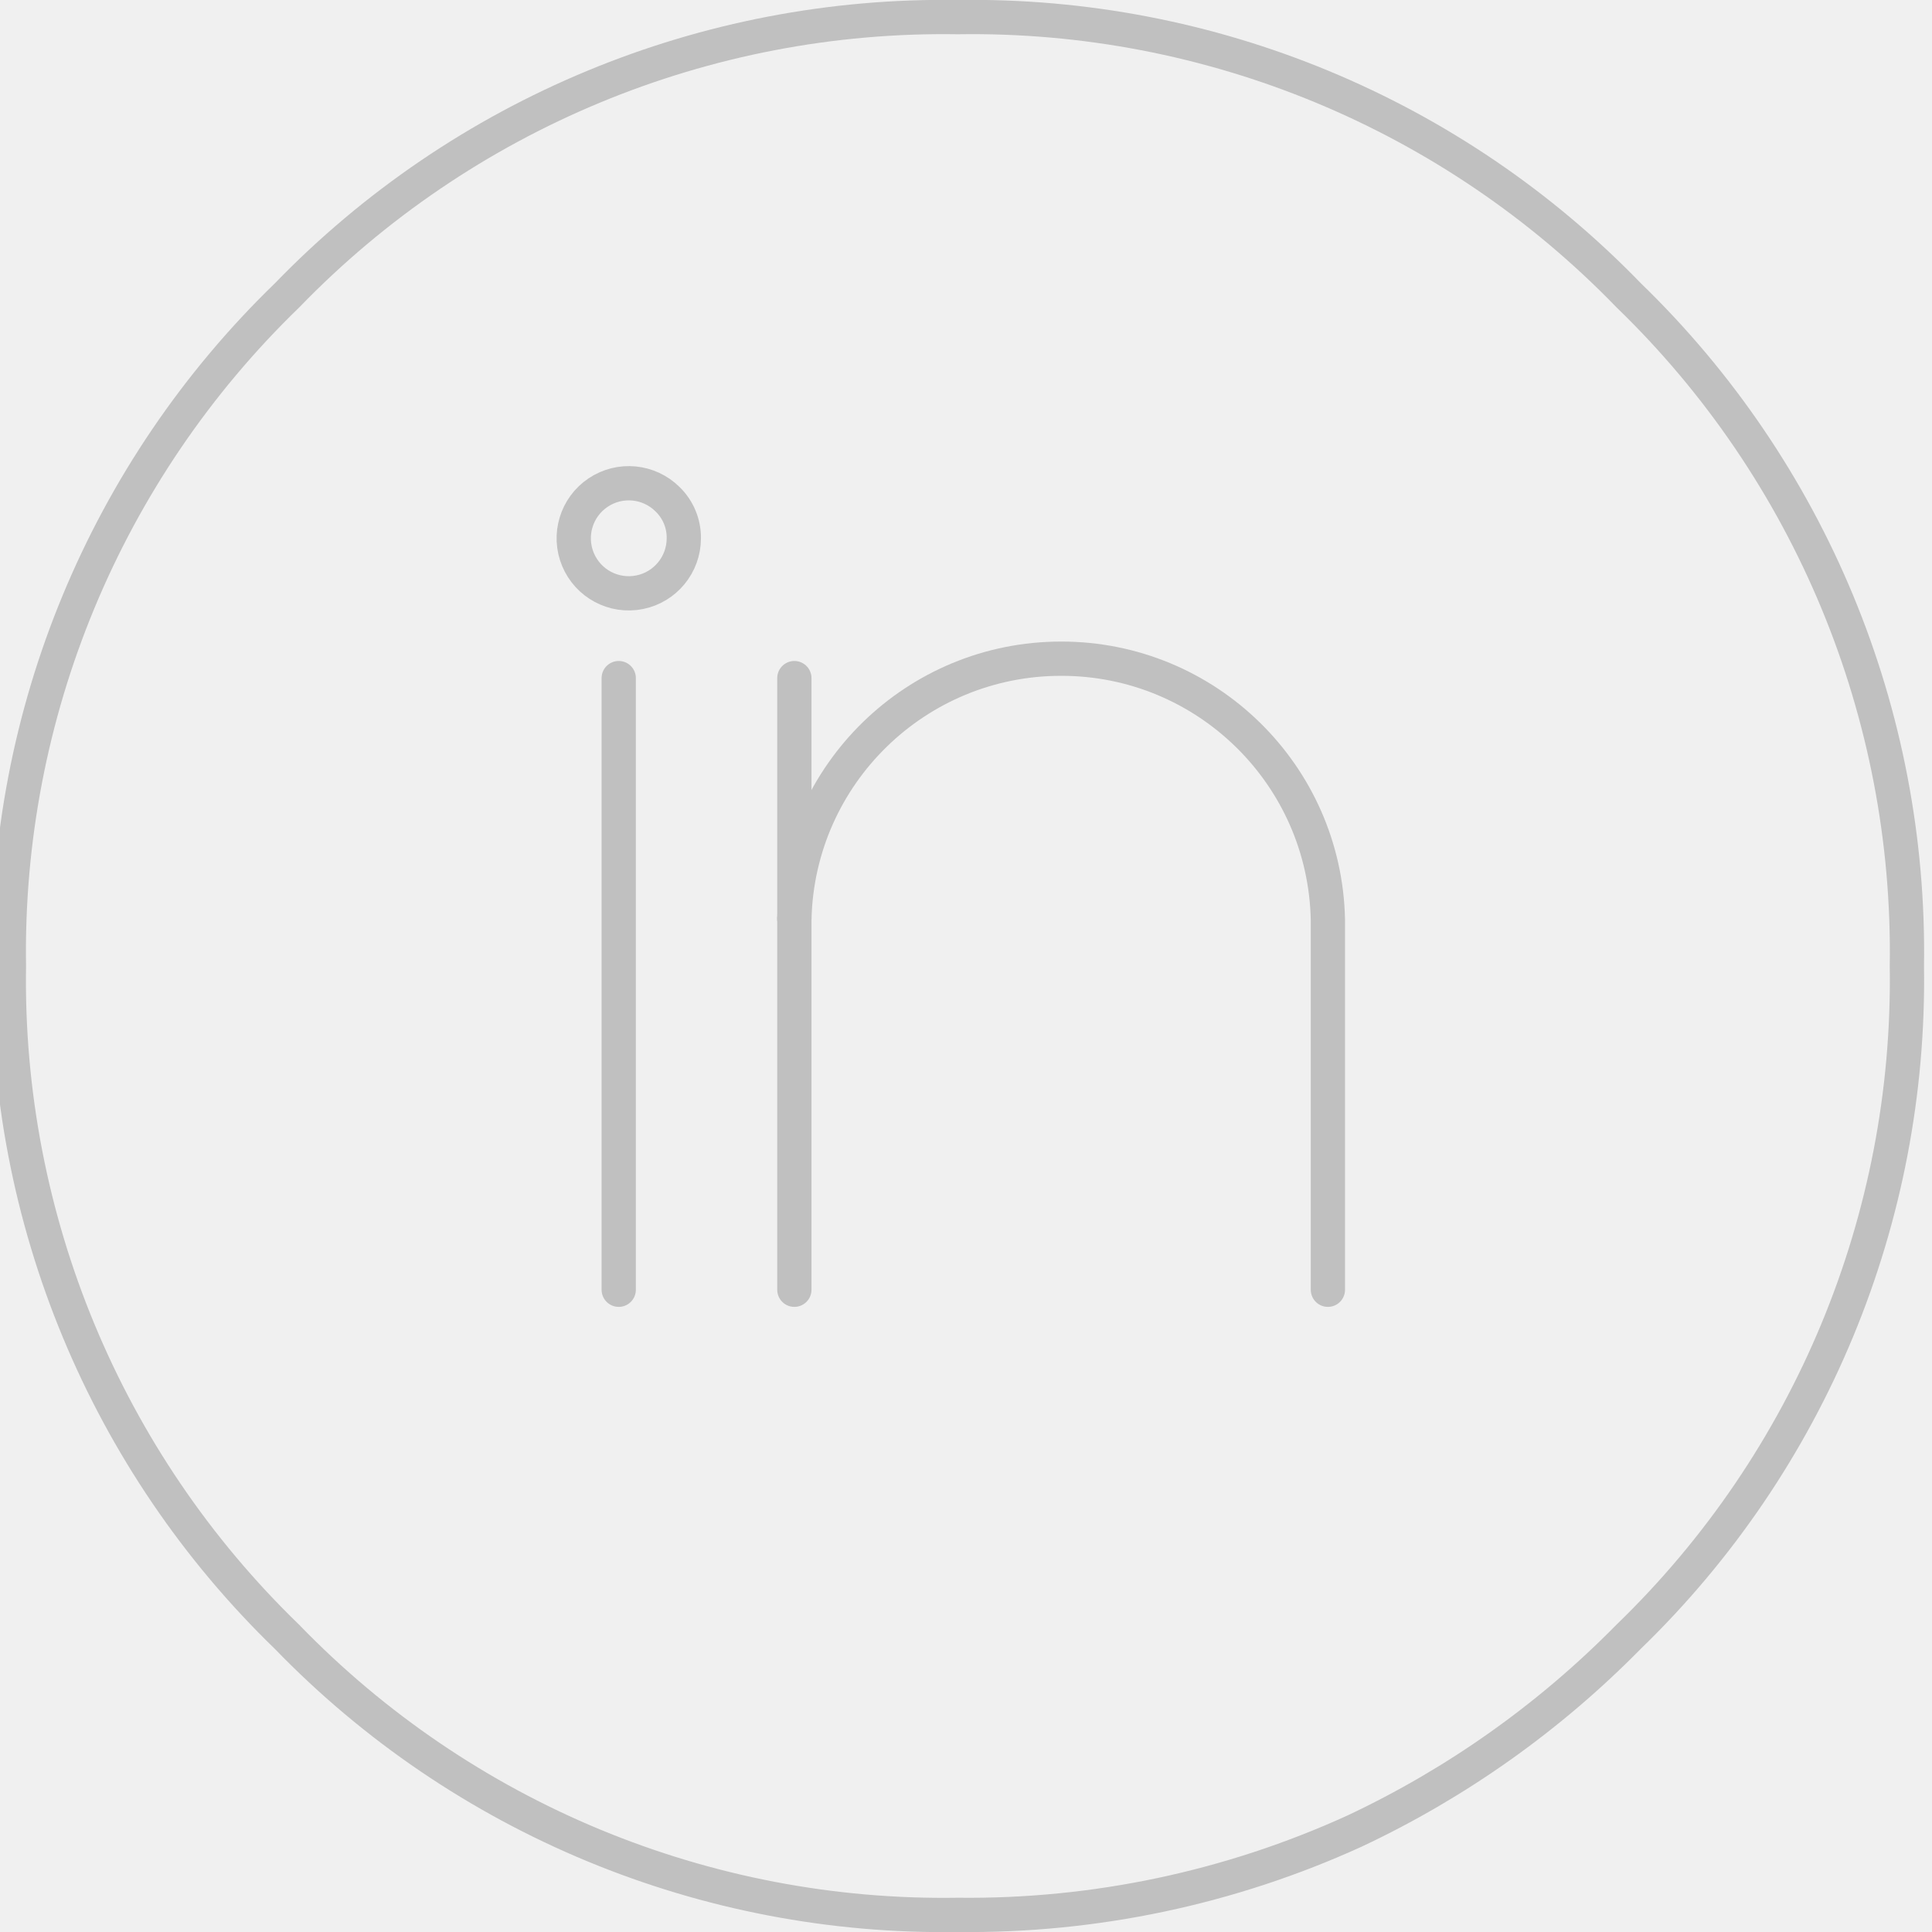
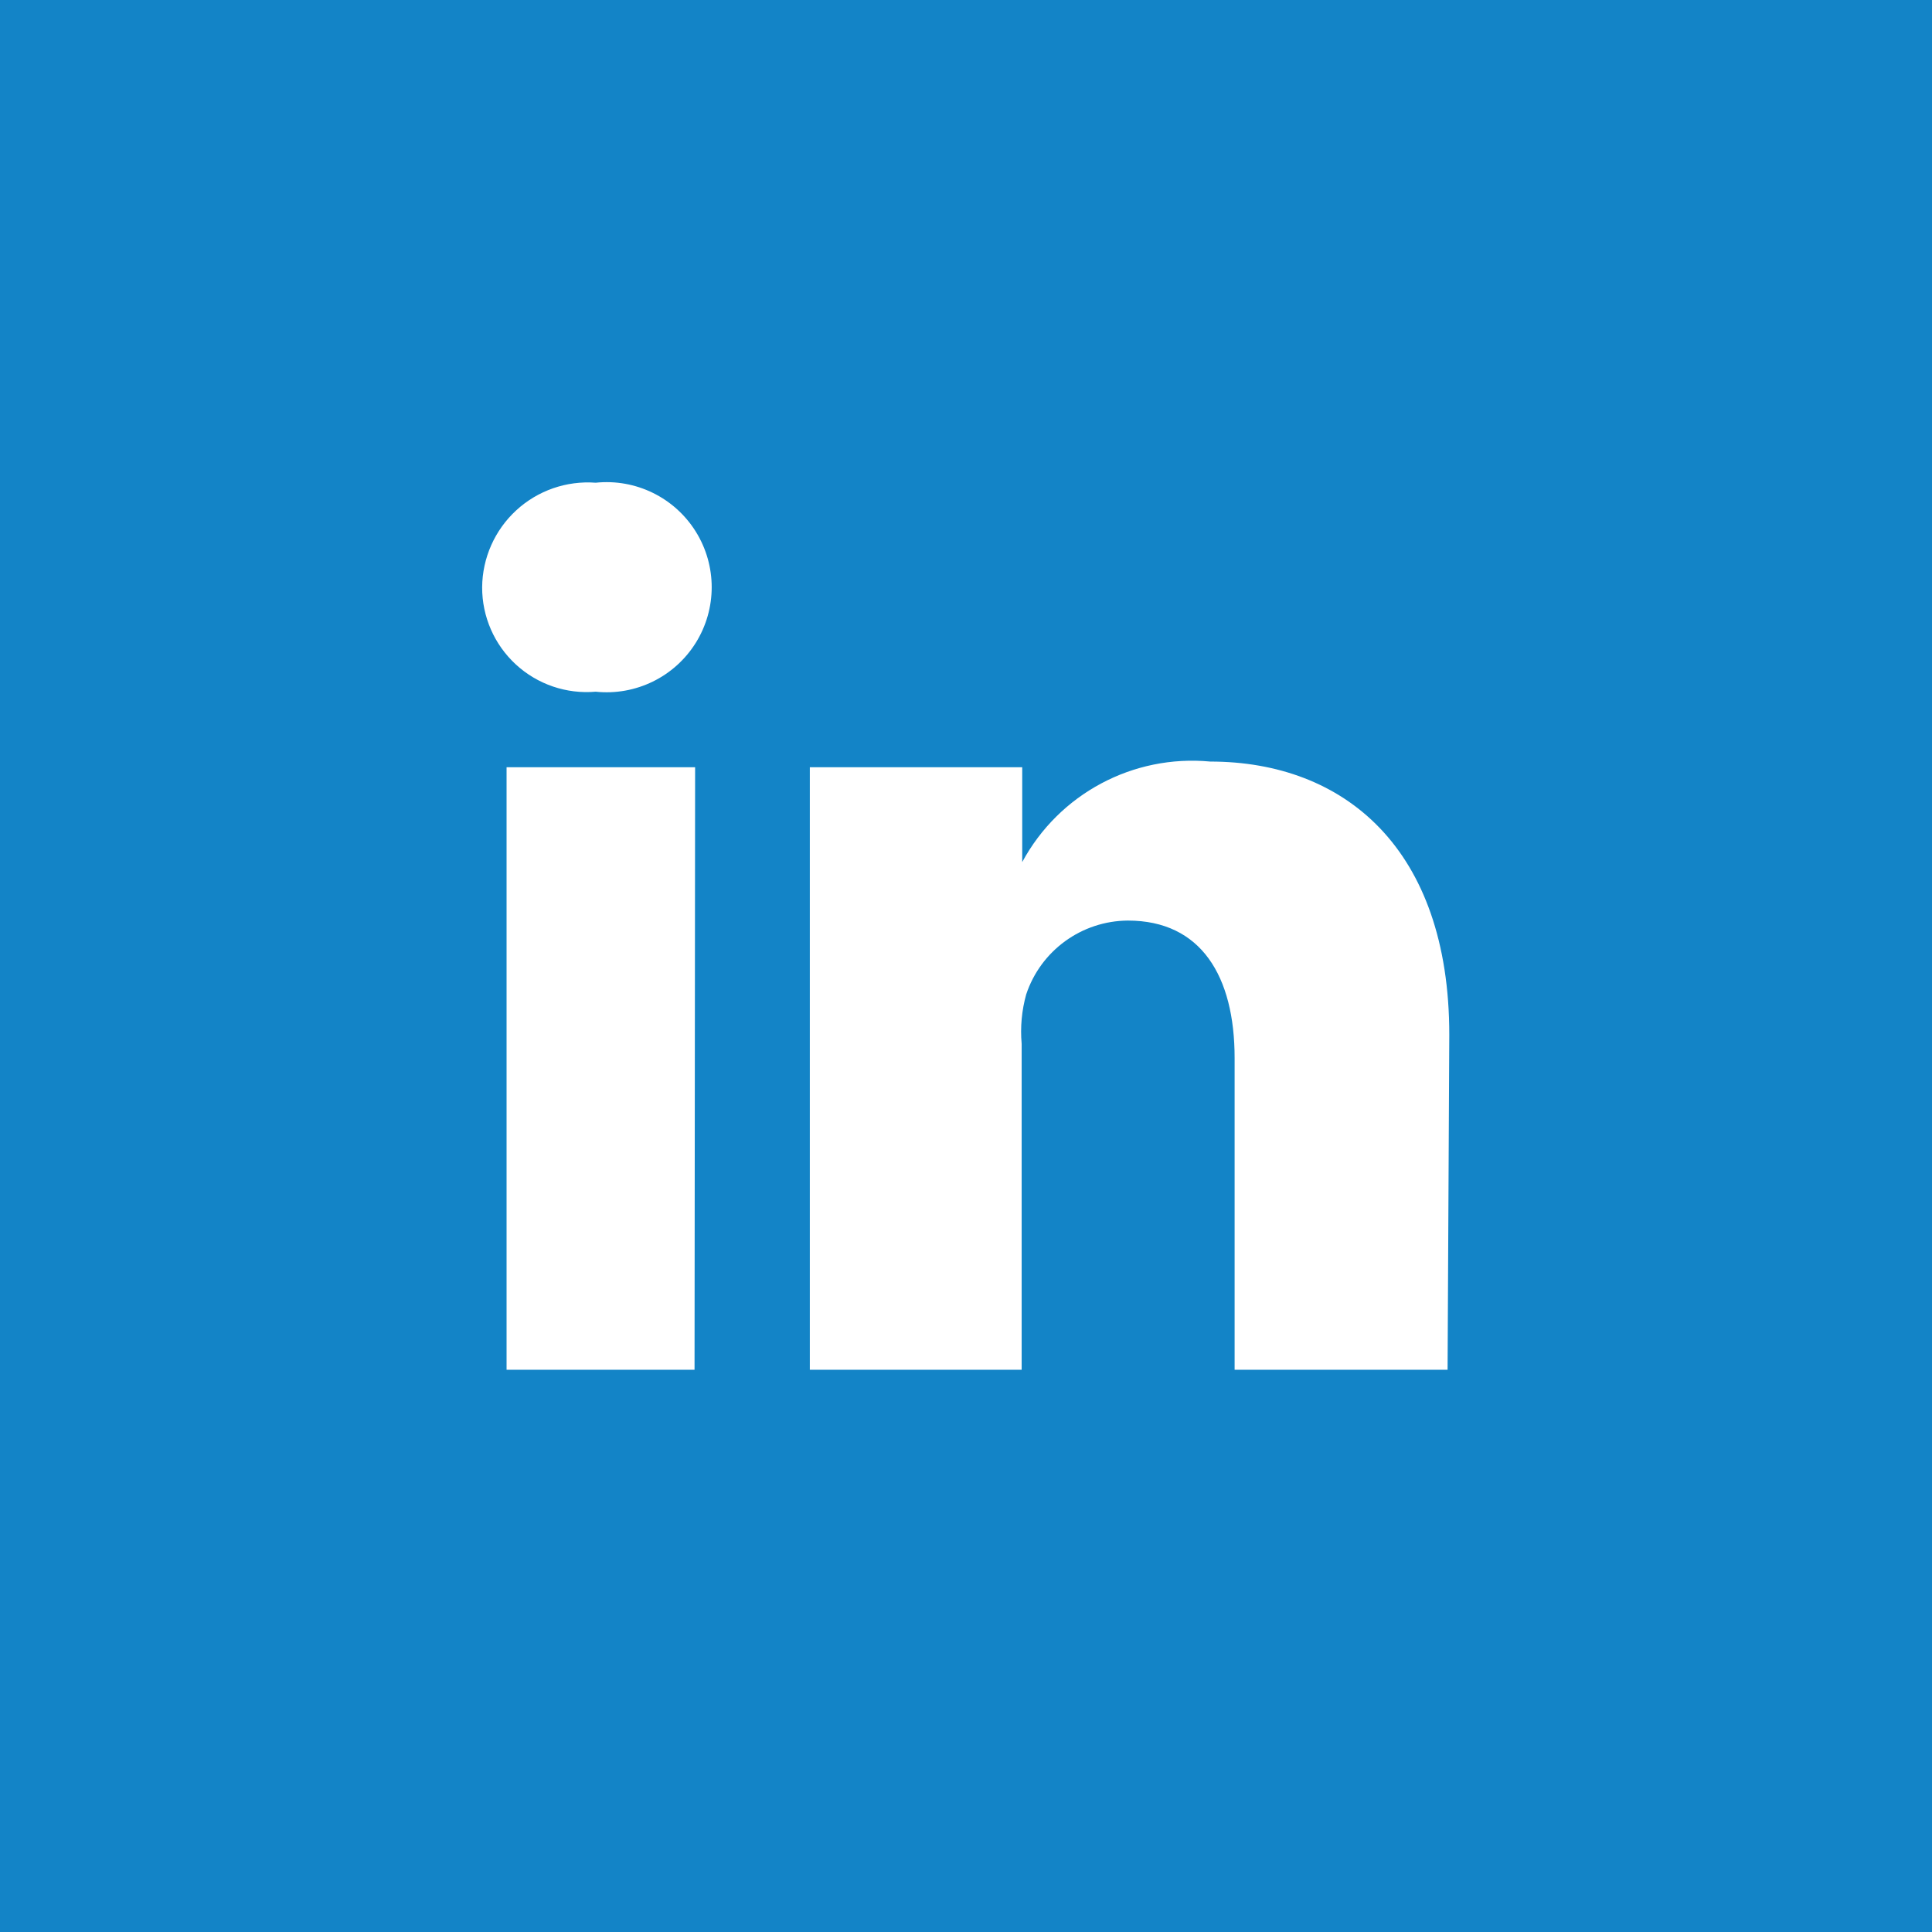
- <svg xmlns="http://www.w3.org/2000/svg" id="Layer_4" data-name="Layer 4" viewBox="0 0 84.59 84.59">
+ <svg xmlns="http://www.w3.org/2000/svg" id="Layer_1" data-name="Layer 1" viewBox="0 0 34.02 34.02">
  <defs>
-     <style>.cls-1{fill:none;stroke:silver;stroke-linecap:round;stroke-linejoin:round;stroke-width:1.5px;}</style>
+     <style>.cls-1{fill:#1384c7;}.cls-2{fill:#fff;}</style>
  </defs>
-   <path class="cls-1" d="M58.14,56.47V40.27A11.67,11.67,0,0,0,46.46,28.84,11.68,11.68,0,0,0,34.78,40.23" />
-   <path class="cls-1" d="M29.23,21.86a2.41,2.41,0,1,0,.71,1.71,2.34,2.34,0,0,0-.71-1.71Z" />
-   <line class="cls-1" x1="34.78" y1="56.47" x2="34.78" y2="40.23" />
-   <line class="cls-1" x1="34.78" y1="40.23" x2="34.78" y2="29.69" />
-   <path class="cls-1" d="M71.31,12.93A40,40,0,0,0,41.94.75,40,40,0,0,0,12.57,12.93,40,40,0,0,0,.39,42.3,40,40,0,0,0,12.57,71.67,40,40,0,0,0,41.94,83.84a40.74,40.74,0,0,0,17.37-3.67,41.71,41.71,0,0,0,12-8.51A40,40,0,0,0,83.49,42.3,40,40,0,0,0,71.31,12.93Z" />
-   <line class="cls-1" x1="27.09" y1="56.47" x2="27.09" y2="29.69" />
+   <rect class="cls-1" width="34.02" height="34.02" />
+   <path class="cls-2" d="M12.23,24.12H8.92V13.51h3.32ZM10.49,12.18h0a1.84,1.84,0,0,1-2-1.84,1.86,1.86,0,0,1,2-1.84,1.85,1.85,0,1,1,0,3.68Zm15,11.94H21.74V18.63c0-1.44-.59-2.42-1.88-2.42a1.9,1.9,0,0,0-1.79,1.3,2.44,2.44,0,0,0-.08.87v5.74H14.26s0-9.73,0-10.61H18v1.67a3.4,3.4,0,0,1,3.31-1.77c2.36,0,4.21,1.53,4.21,4.81Z" />
</svg>
